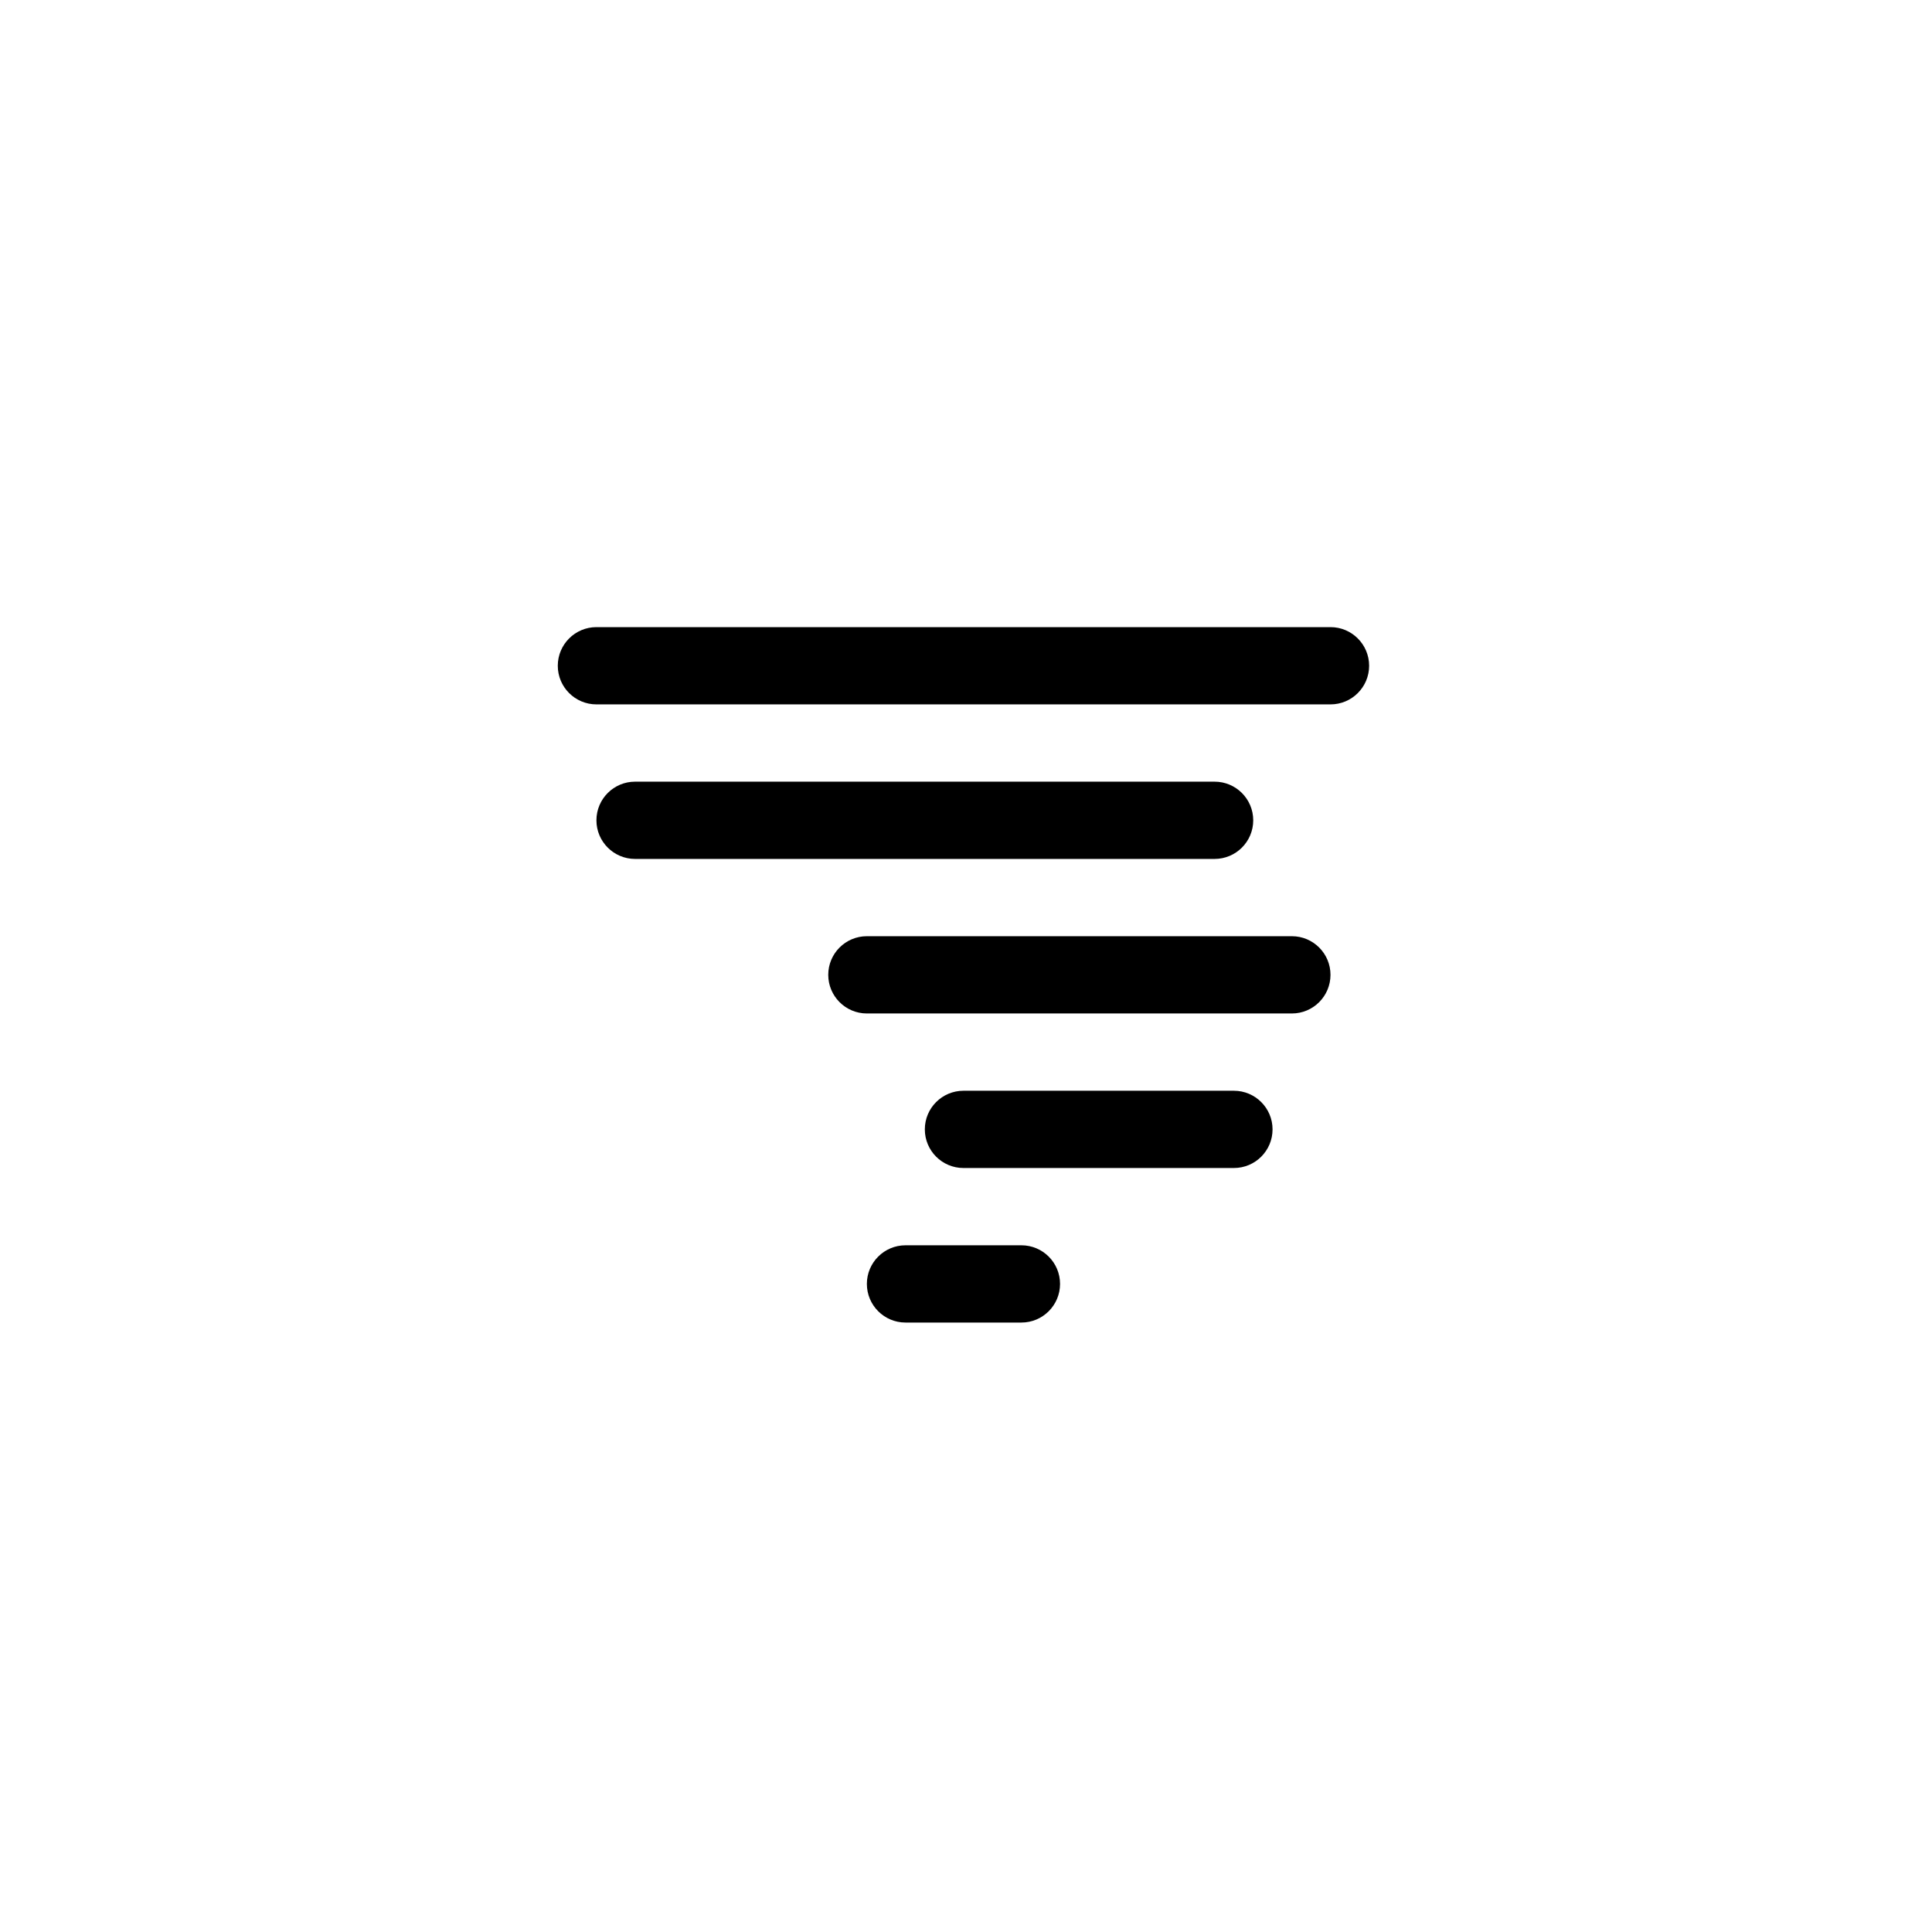
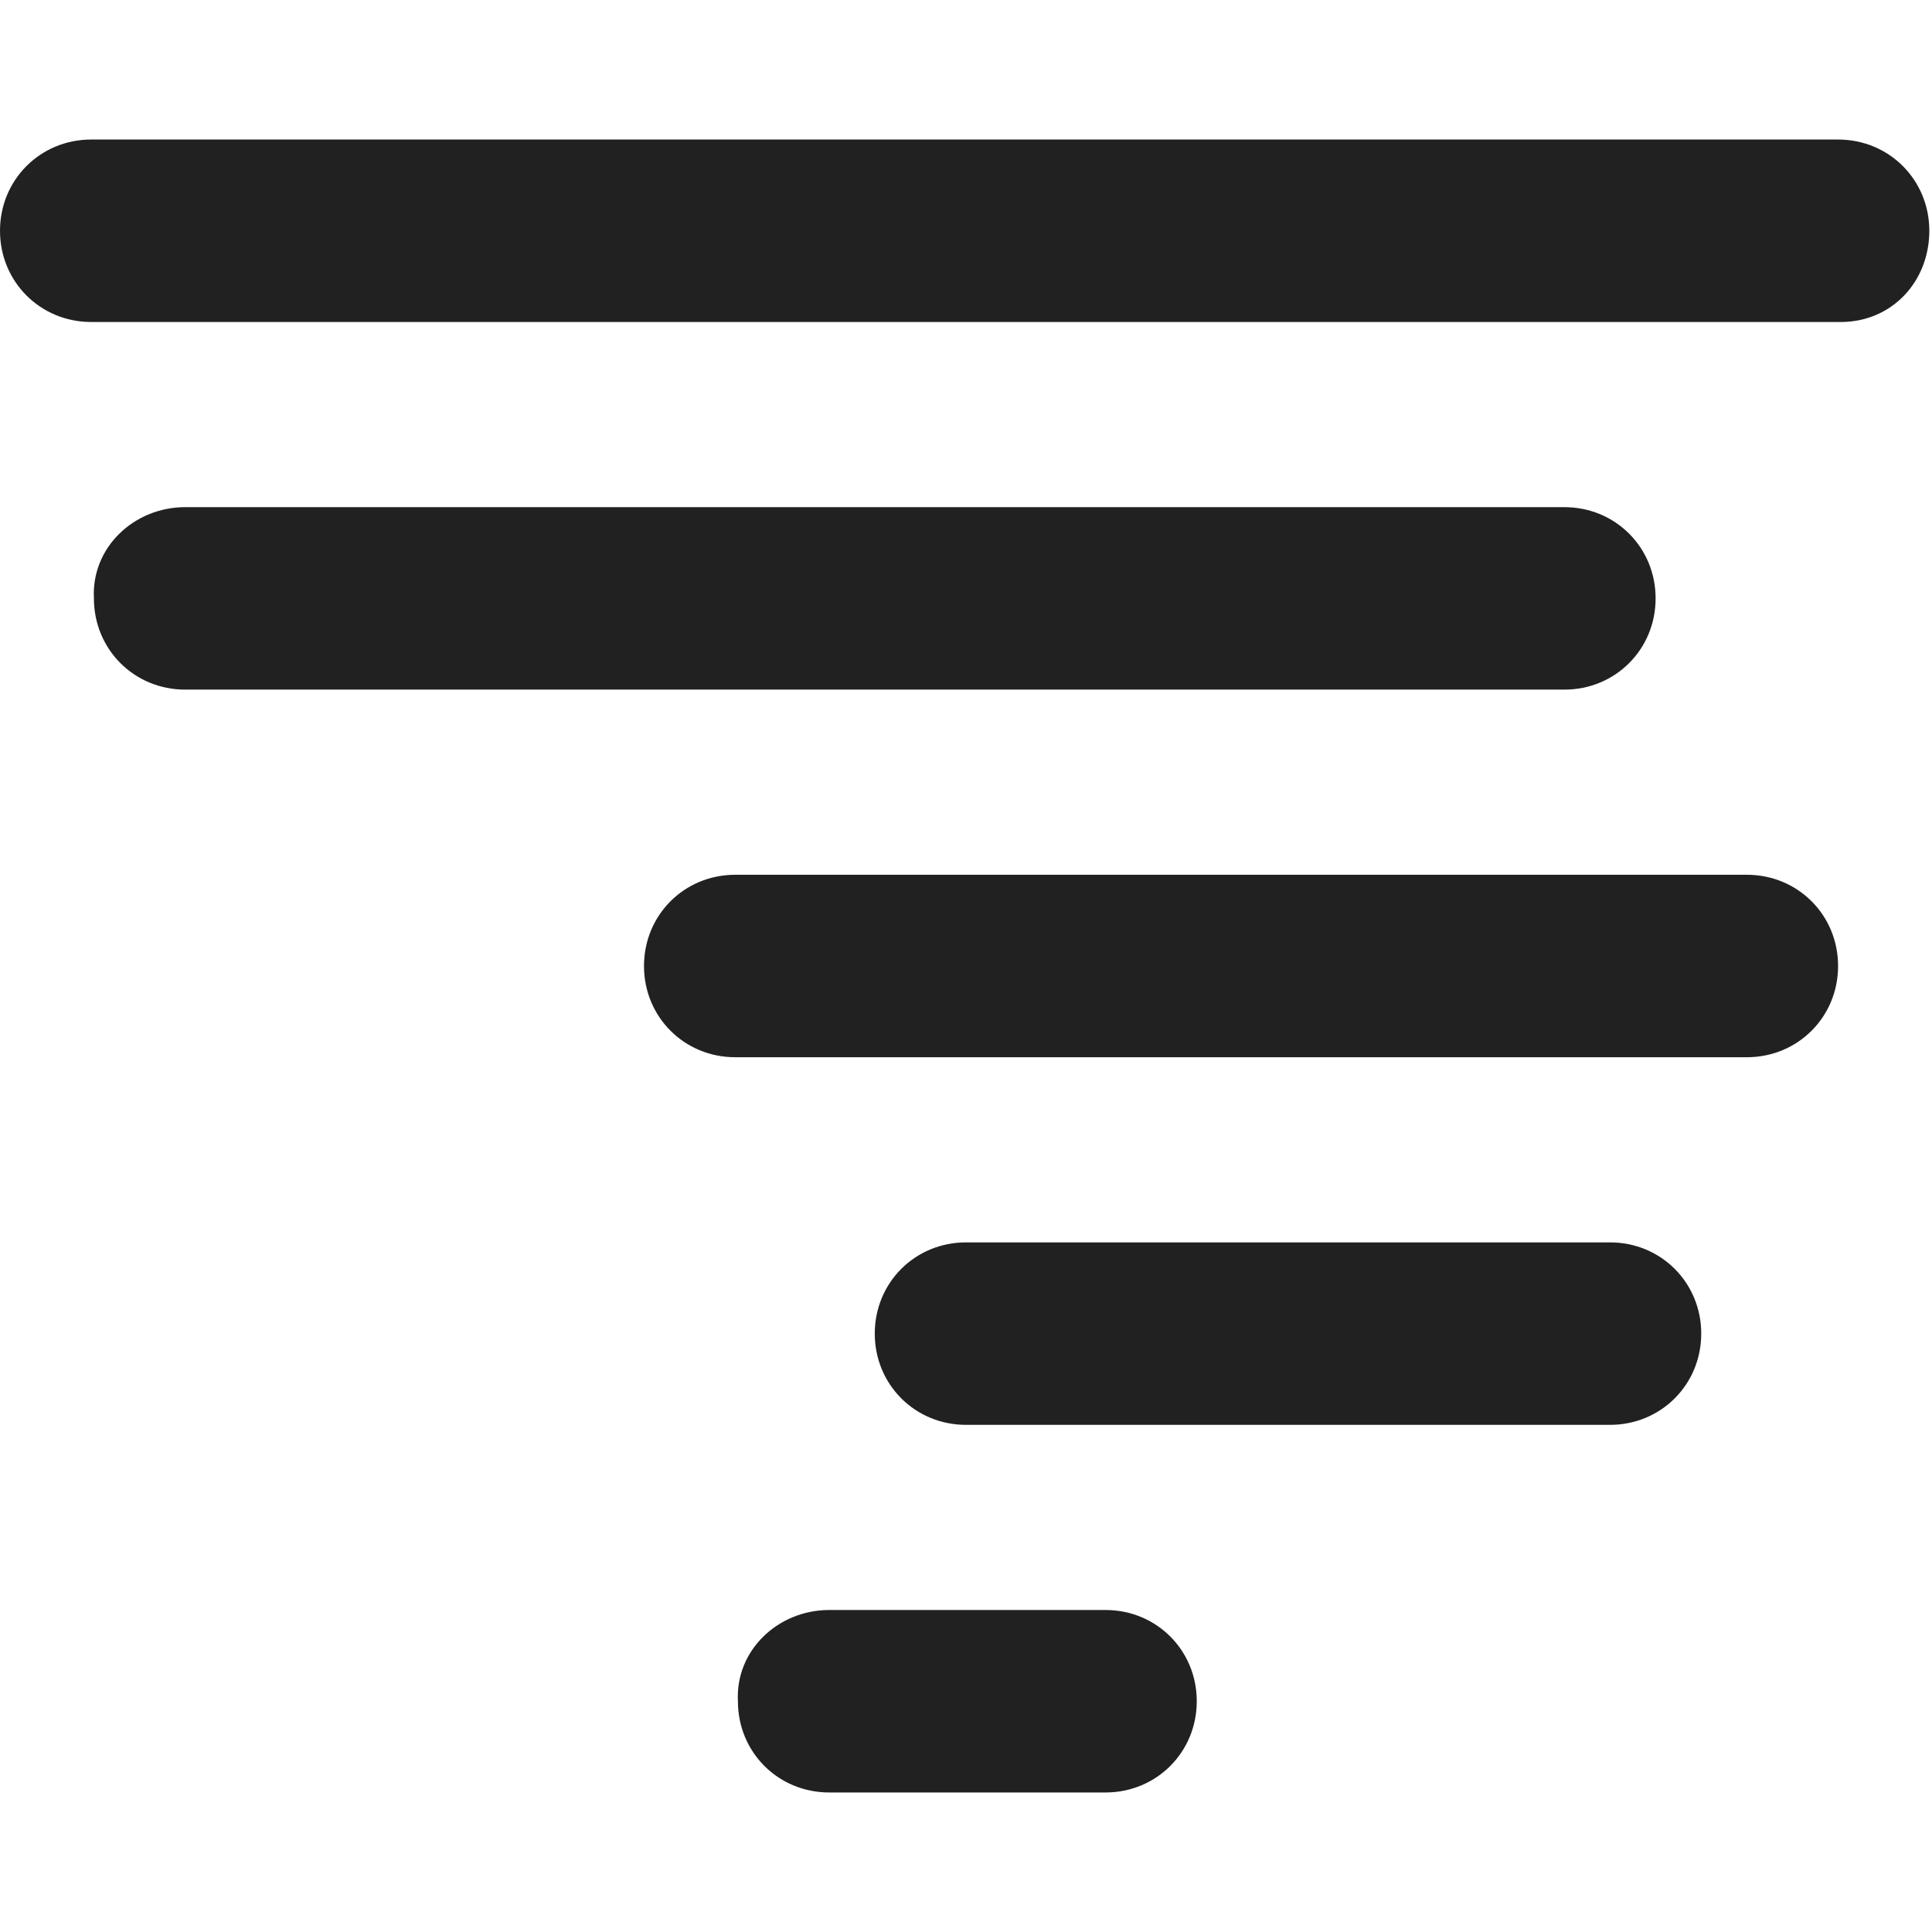
- <svg xmlns="http://www.w3.org/2000/svg" version="1.1" id="Layer_1" x="0px" y="0px" width="100px" height="100px" viewBox="0 0 100 100" enable-background="new 0 0 100 100" xml:space="preserve">
-   <path fill-rule="evenodd" clip-rule="evenodd" d="M68.866,36.459H30.871c-1.104,0-2-0.896-2-1.999c0-1.104,0.896-2,2-2h37.995  c1.104,0,2,0.896,2,2C70.866,35.563,69.971,36.459,68.866,36.459z M32.871,40.459h29.996c1.104,0,2,0.896,2,2  c0,1.104-0.896,1.999-2,1.999H32.871c-1.104,0-2-0.896-2-1.999C30.871,41.354,31.767,40.459,32.871,40.459z M44.869,48.458h21.998  c1.104,0,1.999,0.896,1.999,1.999c0,1.104-0.895,2-1.999,2H44.869c-1.104,0-1.999-0.896-1.999-2  C42.87,49.354,43.765,48.458,44.869,48.458z M46.869,64.456h5.999c1.104,0,2,0.896,2,1.999c0,1.104-0.896,2-2,2h-5.999  c-1.104,0-2-0.896-2-2C44.869,65.352,45.765,64.456,46.869,64.456z M47.869,58.456c0-1.104,0.896-1.999,2-1.999h13.998  c1.104,0,2,0.896,2,1.999c0,1.104-0.896,2-2,2H49.869C48.765,60.456,47.869,59.561,47.869,58.456z" />
+ <svg xmlns="http://www.w3.org/2000/svg" version="1.1" id="Layer_1" x="0px" y="0px" viewBox="0 0 72 72" style="enable-background:new 0 0 72 72;" xml:space="preserve">
+   <style type="text/css">
+ 	.st0{fill-rule:evenodd;clip-rule:evenodd;fill:#212121;}
+ </style>
+   <path class="st0" d="M68.6,12H3.4C1.5,12,0,10.5,0,8.6s1.5-3.4,3.4-3.4h65.1c1.9,0,3.4,1.5,3.4,3.4S70.5,12,68.6,12z M6.9,18.9h51.4  c1.9,0,3.4,1.5,3.4,3.4s-1.5,3.4-3.4,3.4H6.9c-1.9,0-3.4-1.5-3.4-3.4C3.4,20.4,5,18.9,6.9,18.9z M27.4,32.6h37.7  c1.9,0,3.4,1.5,3.4,3.4s-1.5,3.4-3.4,3.4H27.4c-1.9,0-3.4-1.5-3.4-3.4S25.5,32.6,27.4,32.6z M30.9,60h10.3c1.9,0,3.4,1.5,3.4,3.4  s-1.5,3.4-3.4,3.4H30.9c-1.9,0-3.4-1.5-3.4-3.4C27.4,61.5,29,60,30.9,60z M32.6,49.7c0-1.9,1.5-3.4,3.4-3.4h24  c1.9,0,3.4,1.5,3.4,3.4s-1.5,3.4-3.4,3.4H36C34.1,53.1,32.6,51.6,32.6,49.7z" />
</svg>
